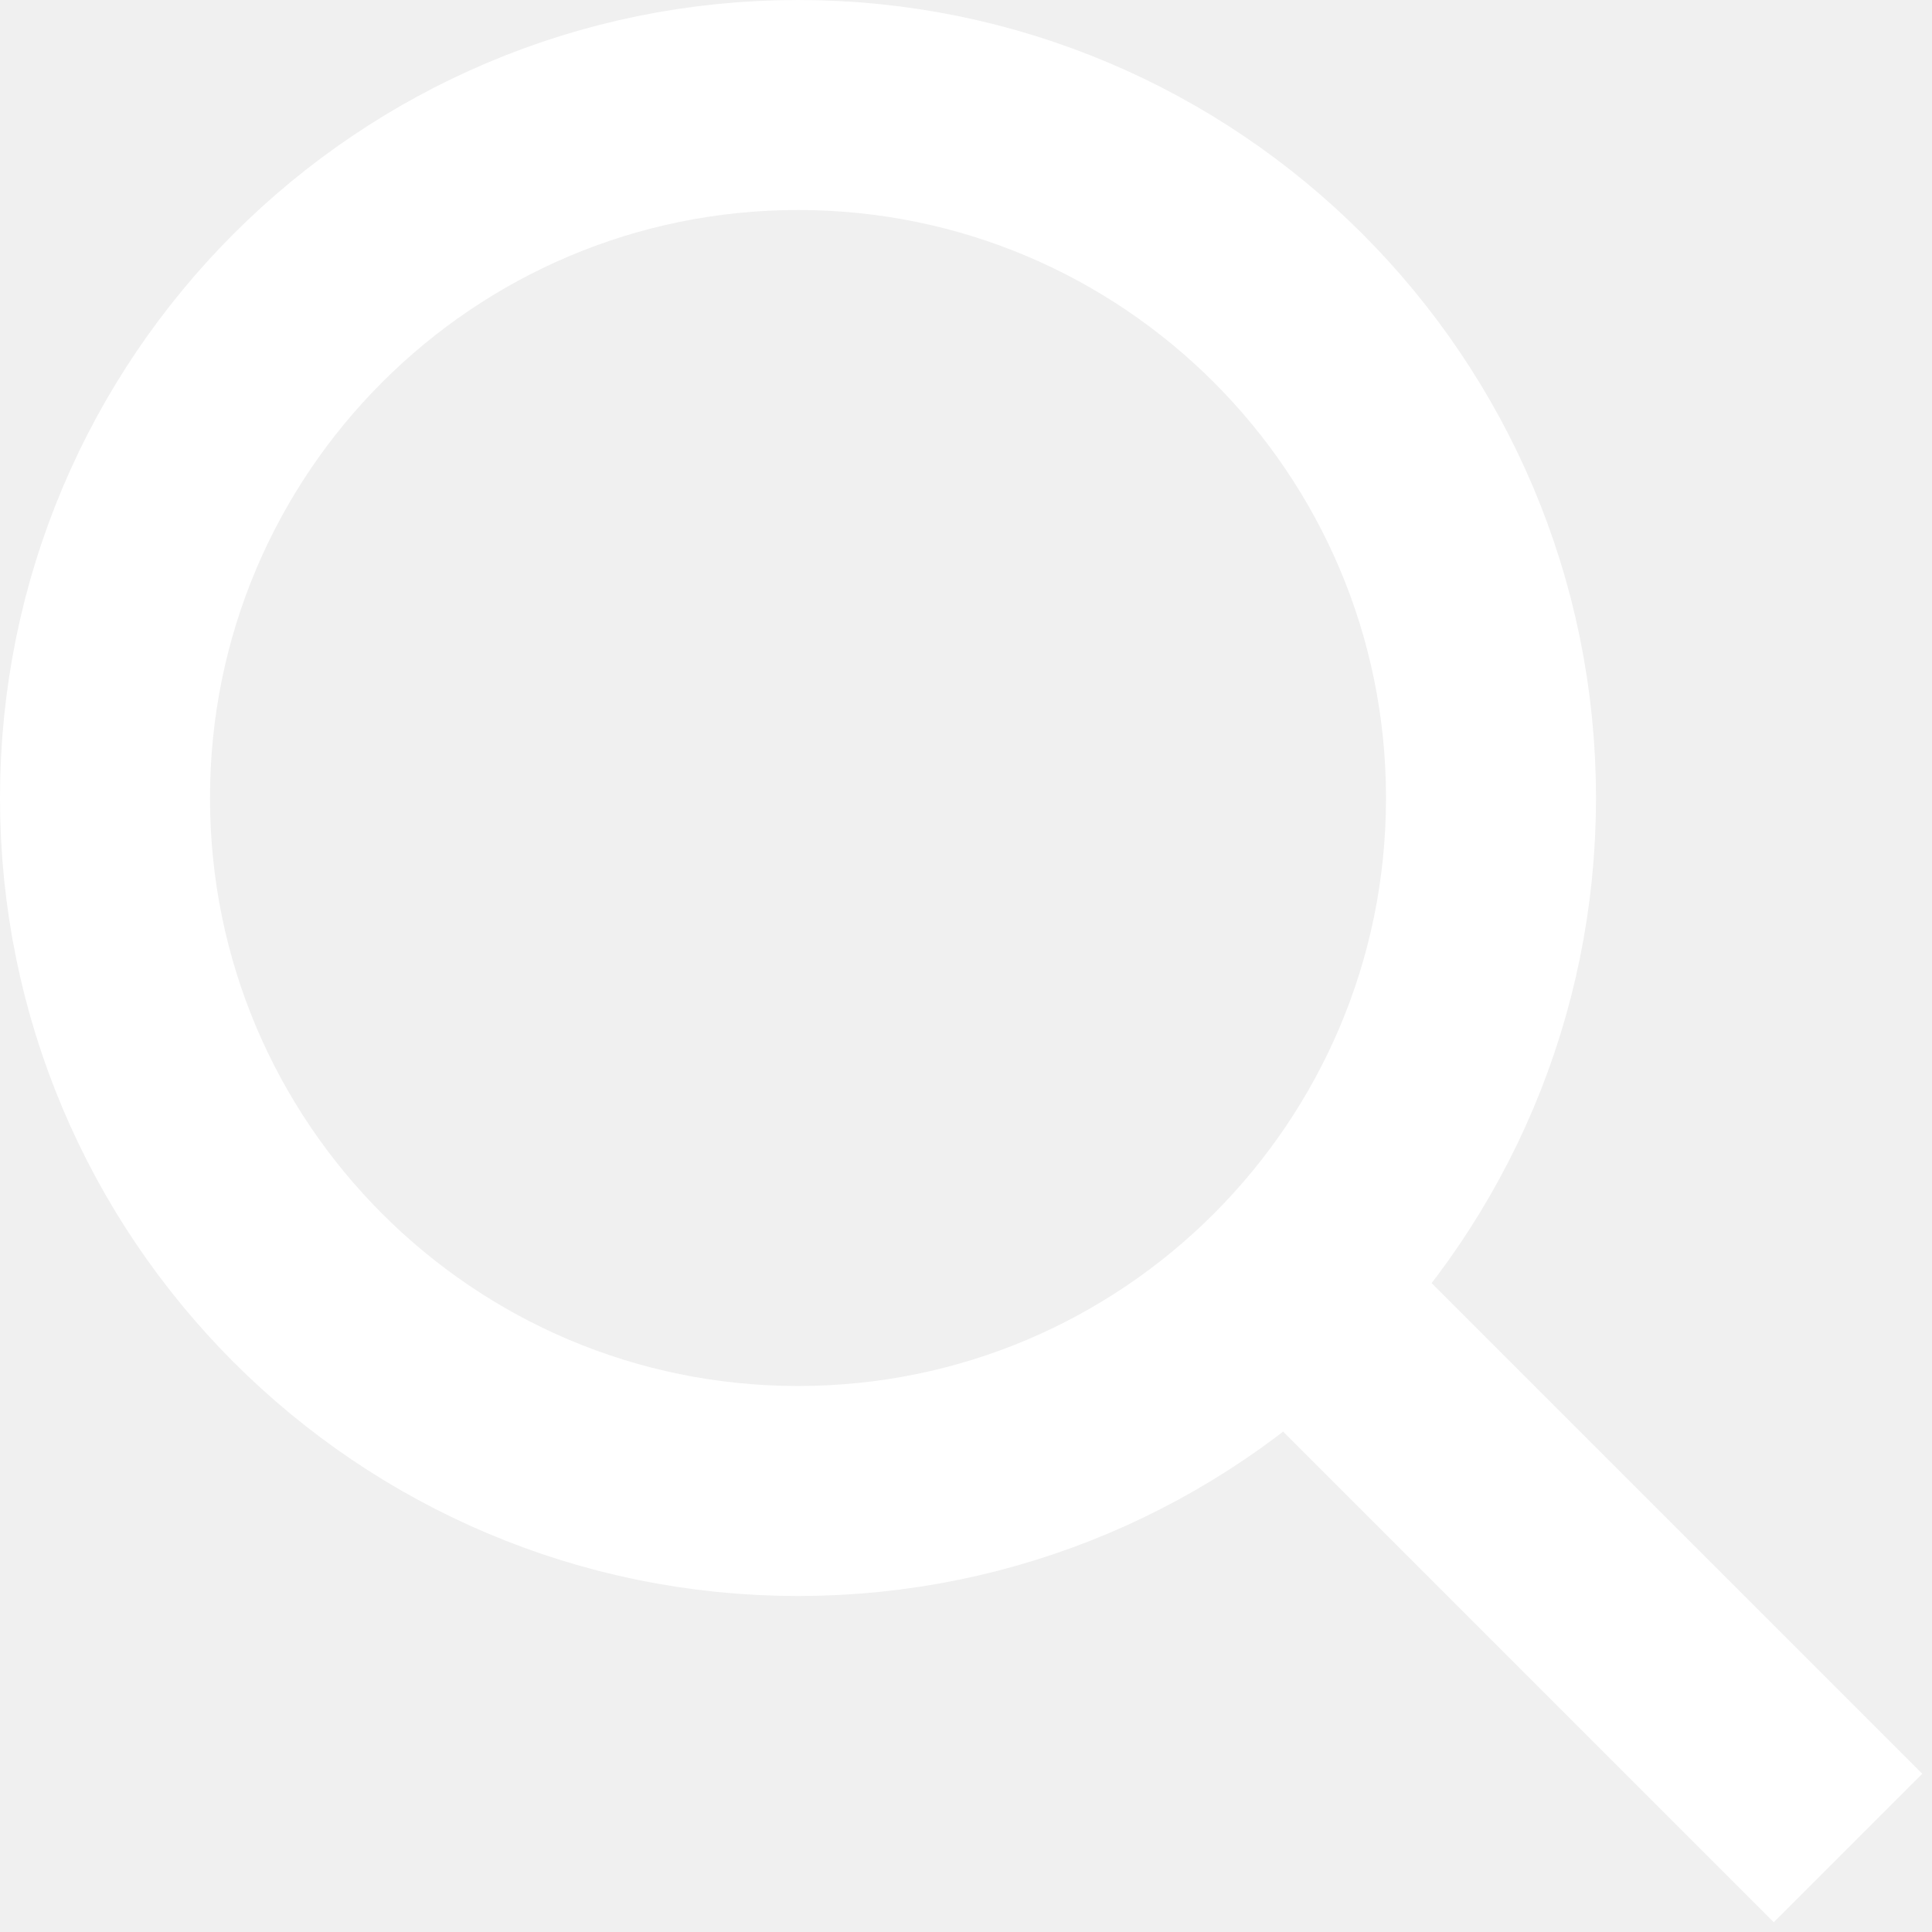
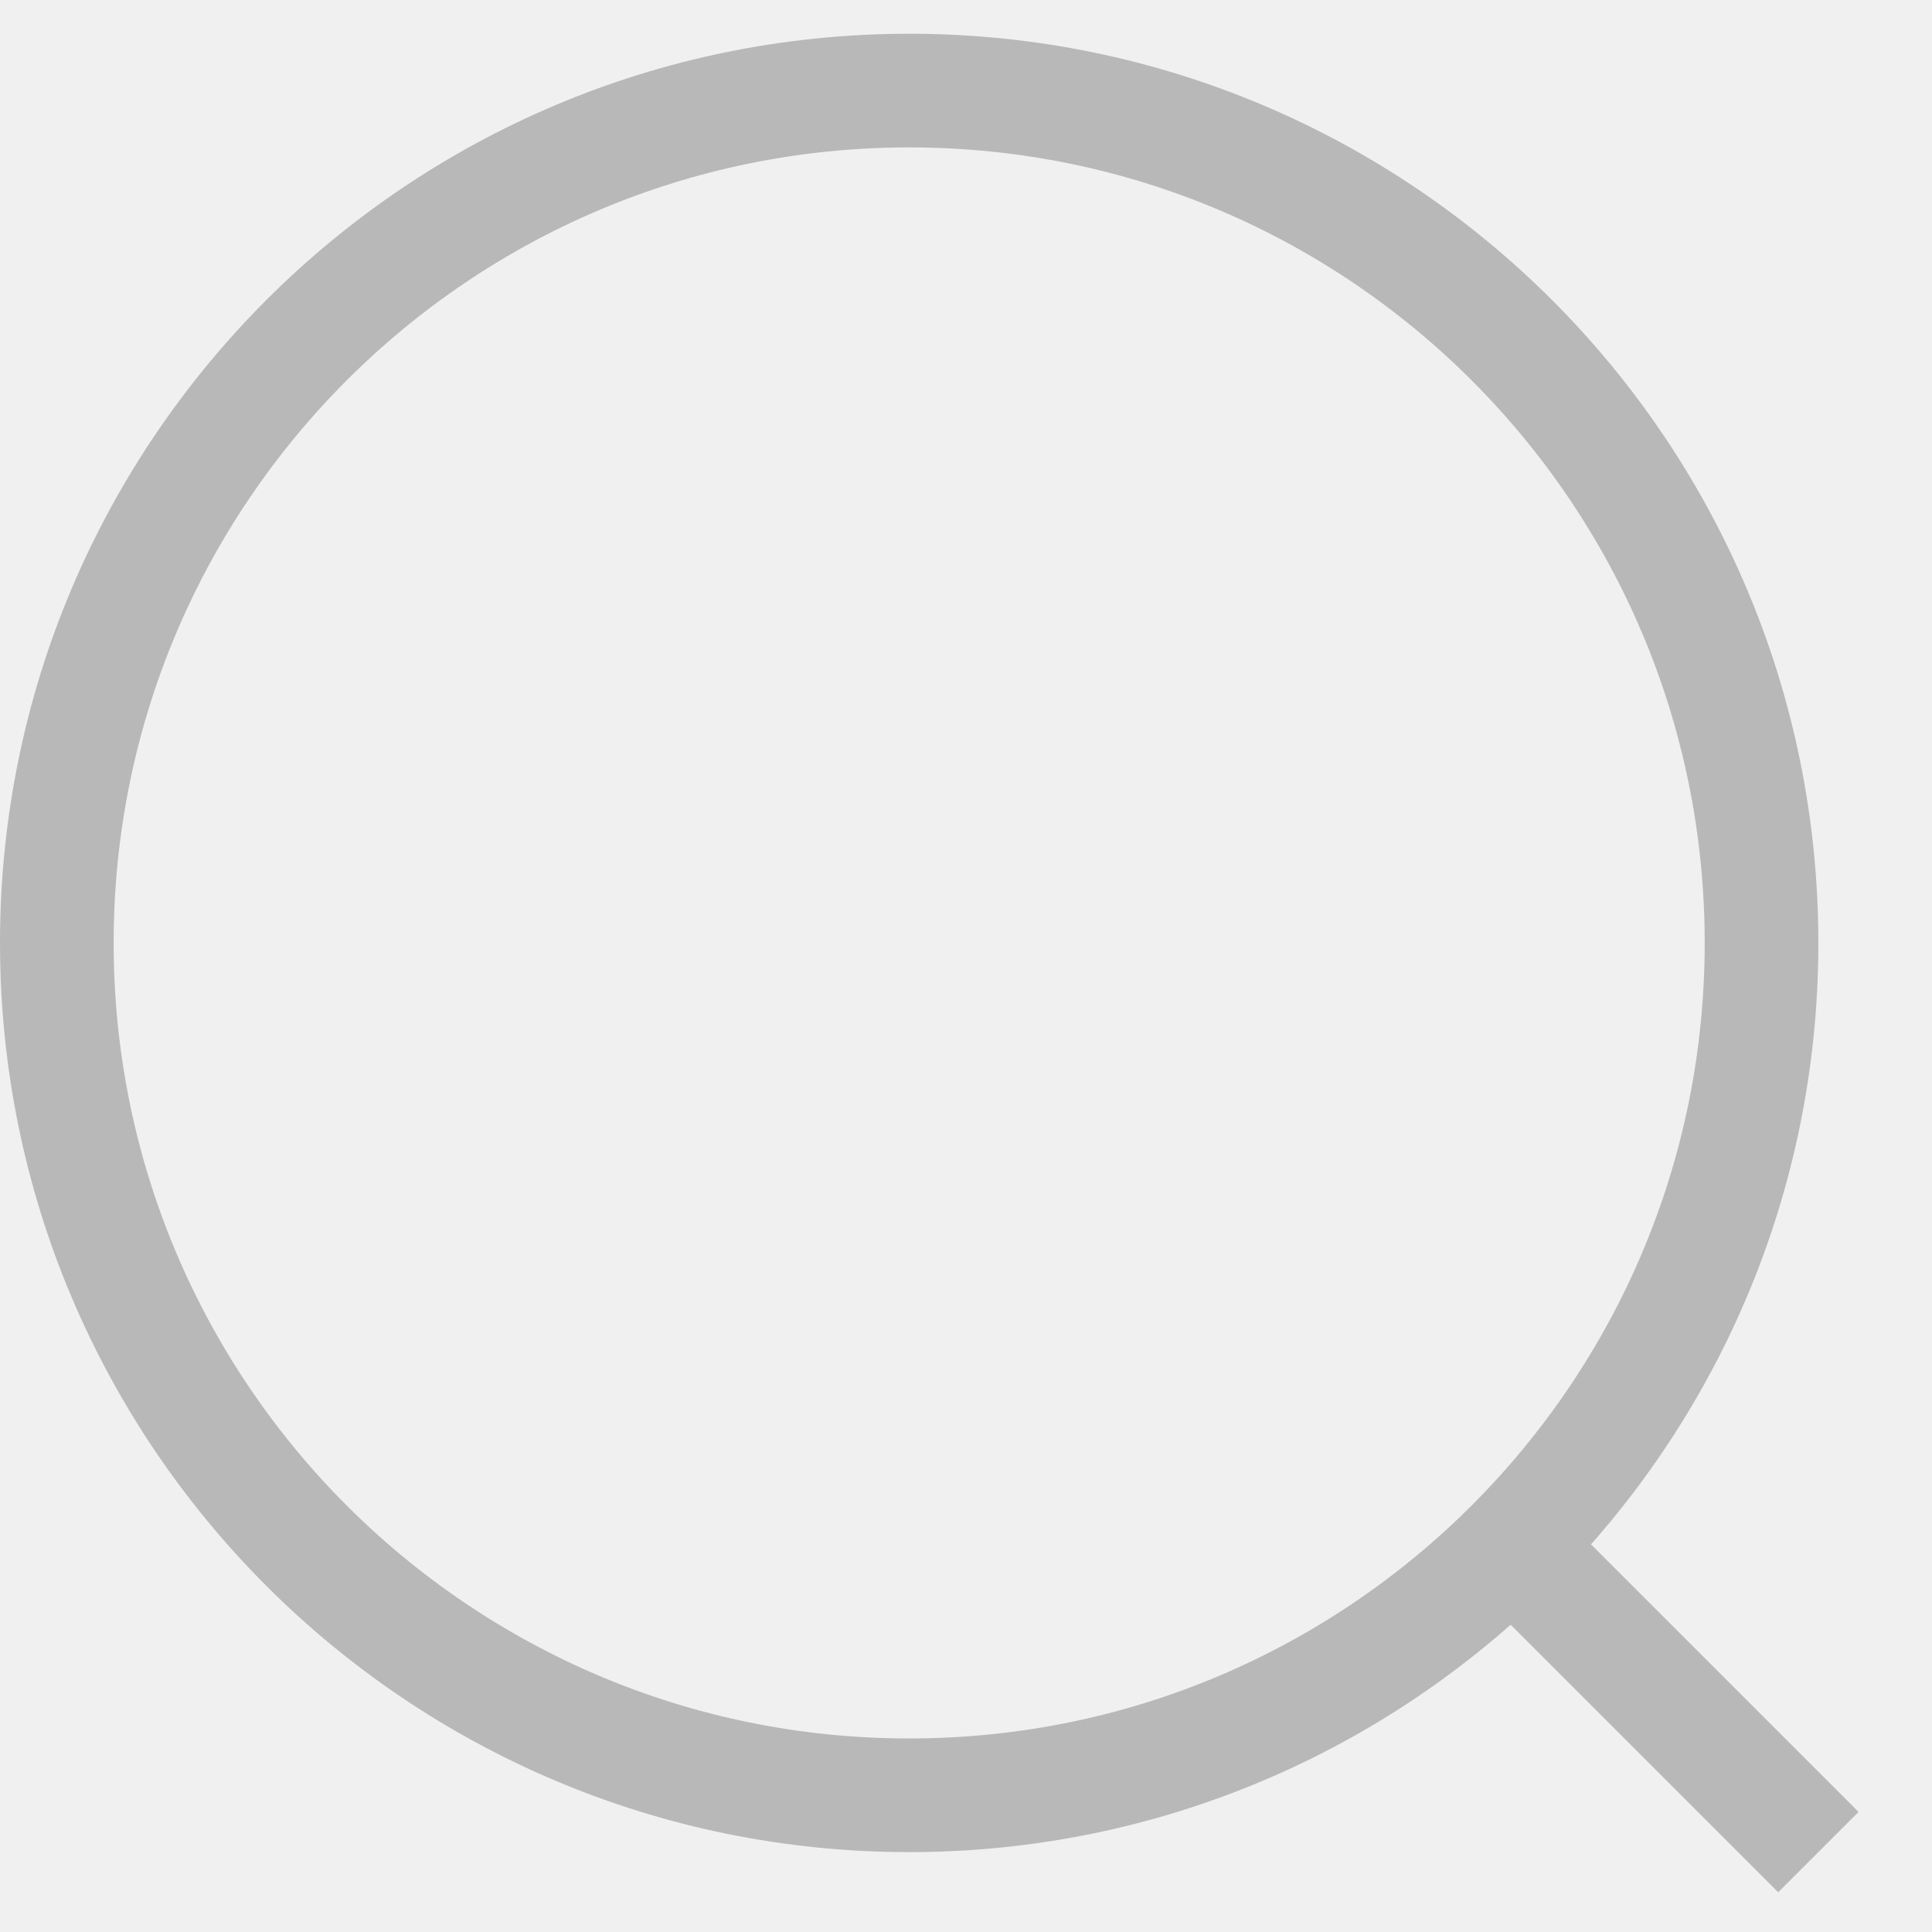
- <svg xmlns="http://www.w3.org/2000/svg" width="23" height="23" viewBox="0 0 23 23" fill="none">
-   <circle cx="9.5" cy="9.5" r="8.25" stroke="white" stroke-width="2.5" />
-   <path d="M15 15L22 22" stroke="white" stroke-width="2.5" />
+ <svg xmlns="http://www.w3.org/2000/svg" width="17" height="17" viewBox="0 0 17 17" fill="none">
+   <circle cx="8" cy="8.297" r="7.5" stroke="#B8B8B8" />
+   <path d="M13 13.297L16 16.297" stroke="#B8B8B8" />
</svg>
